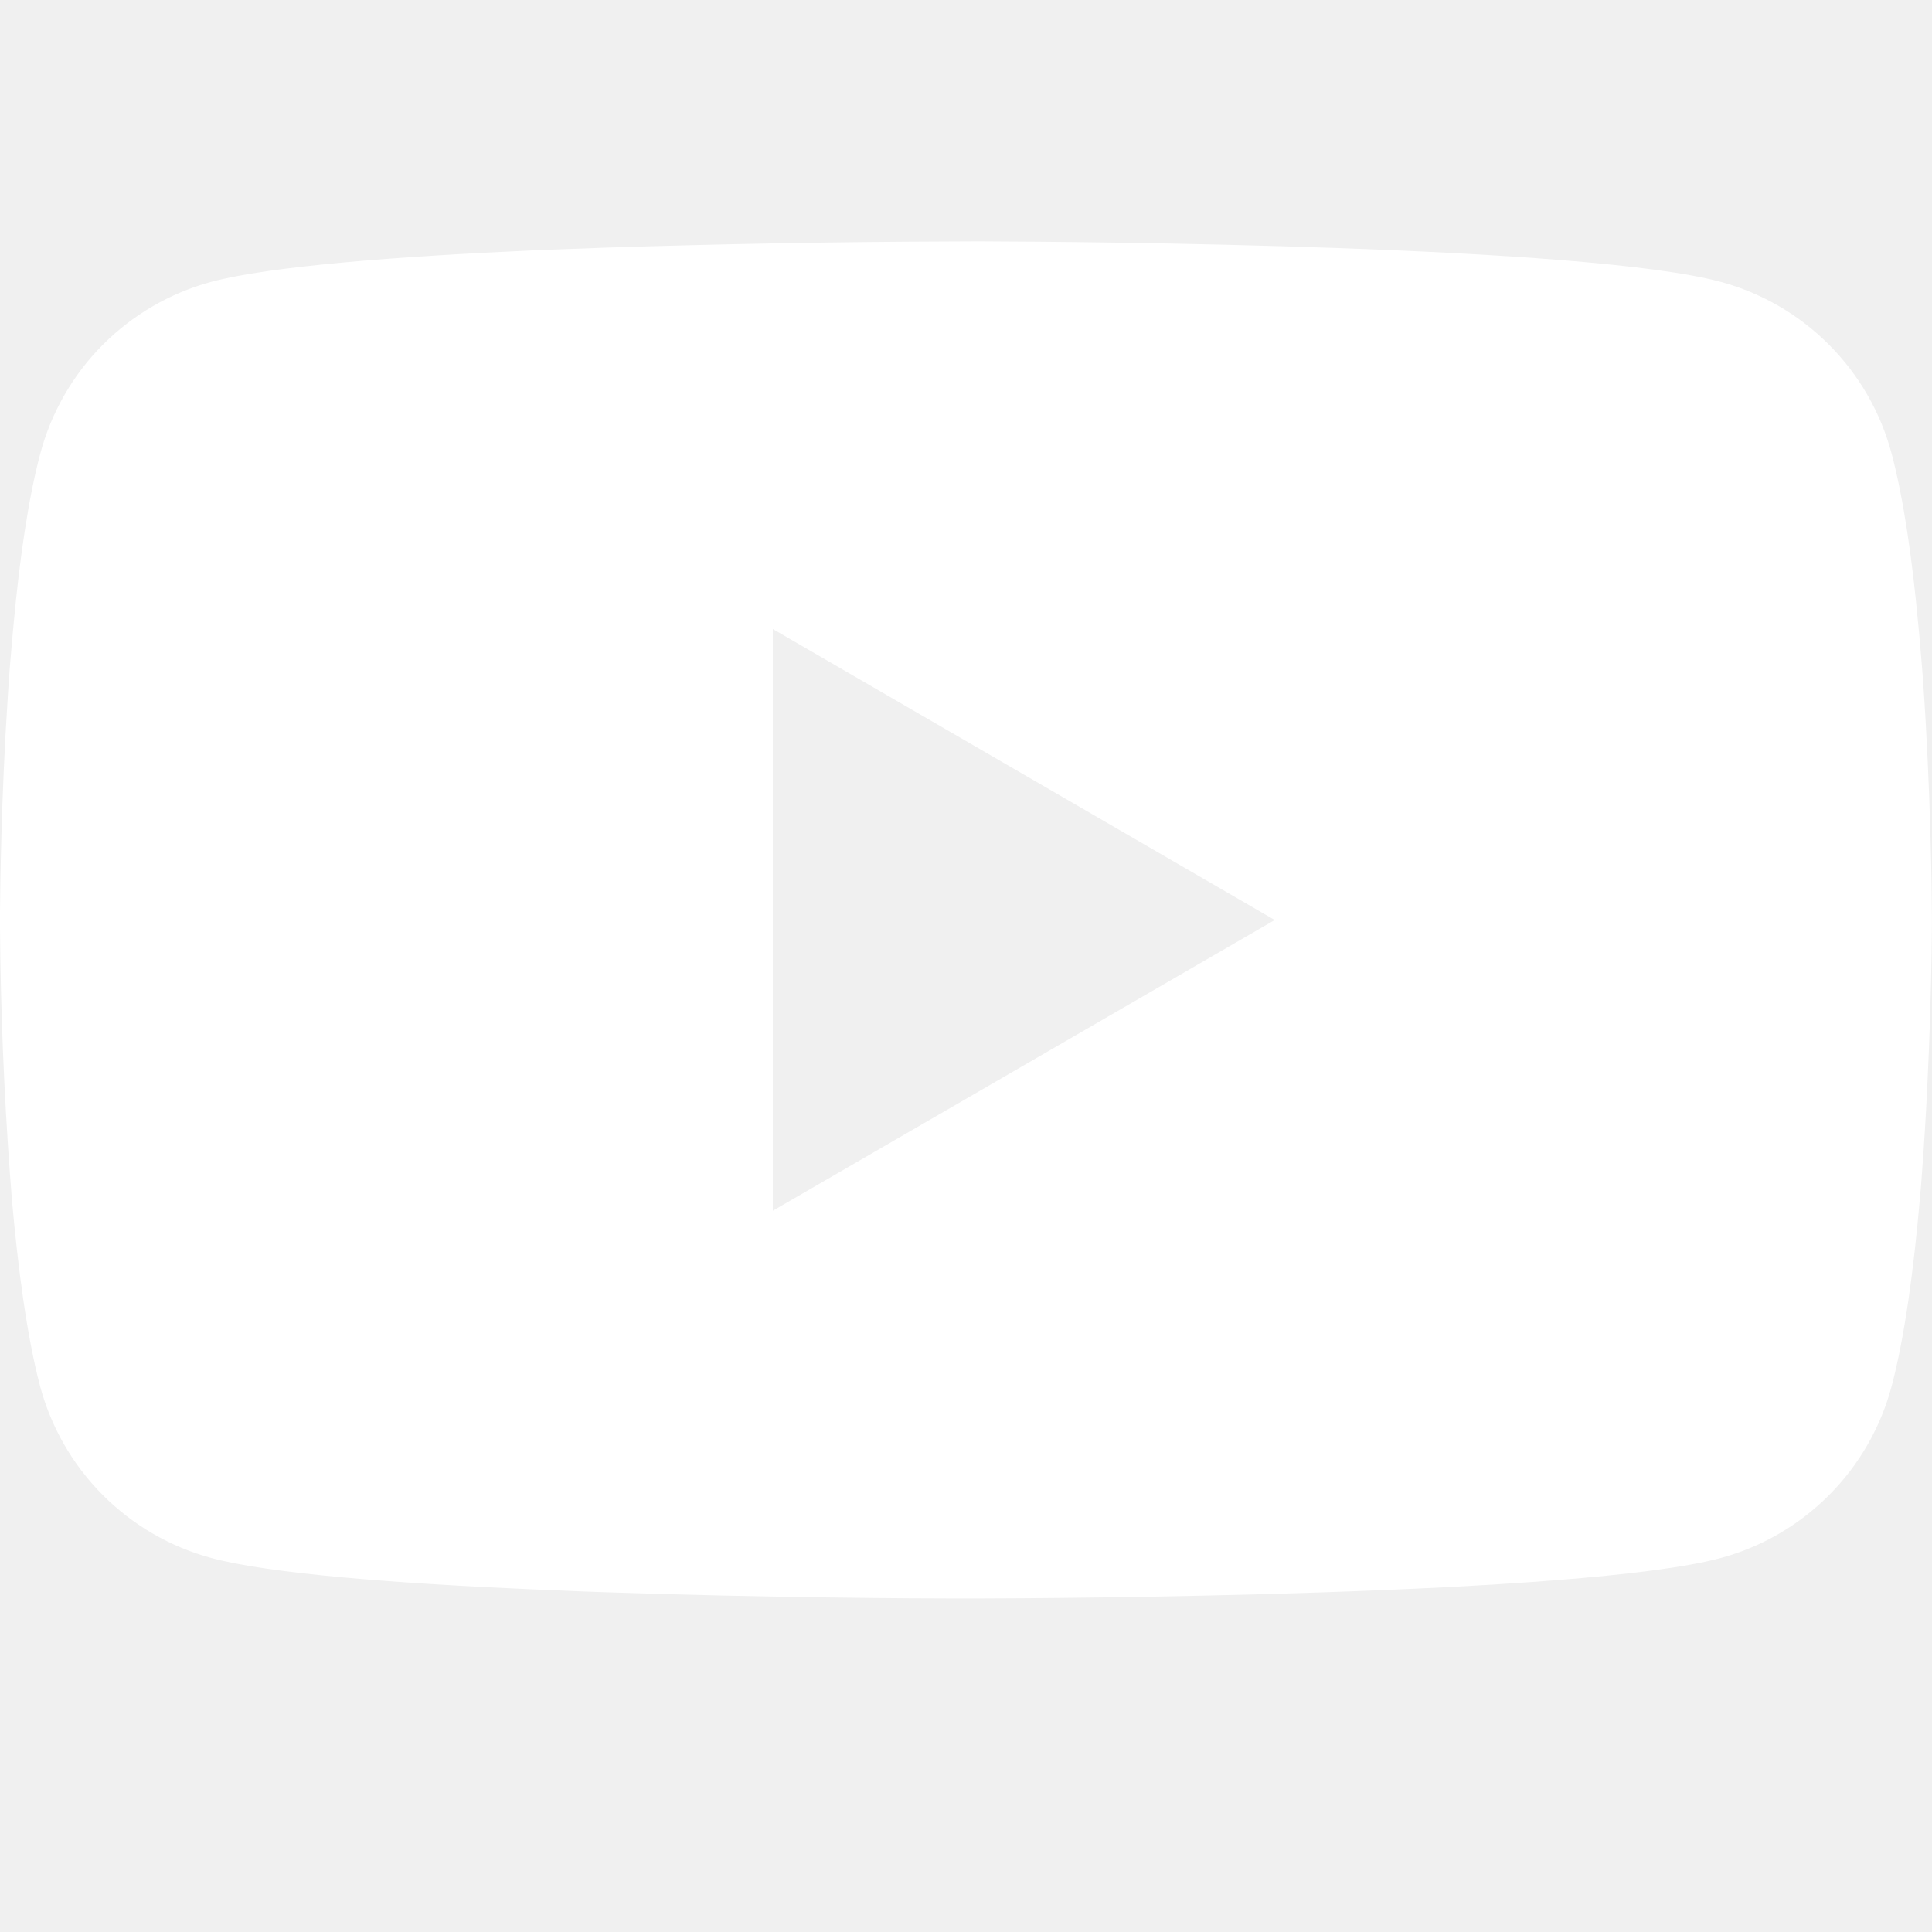
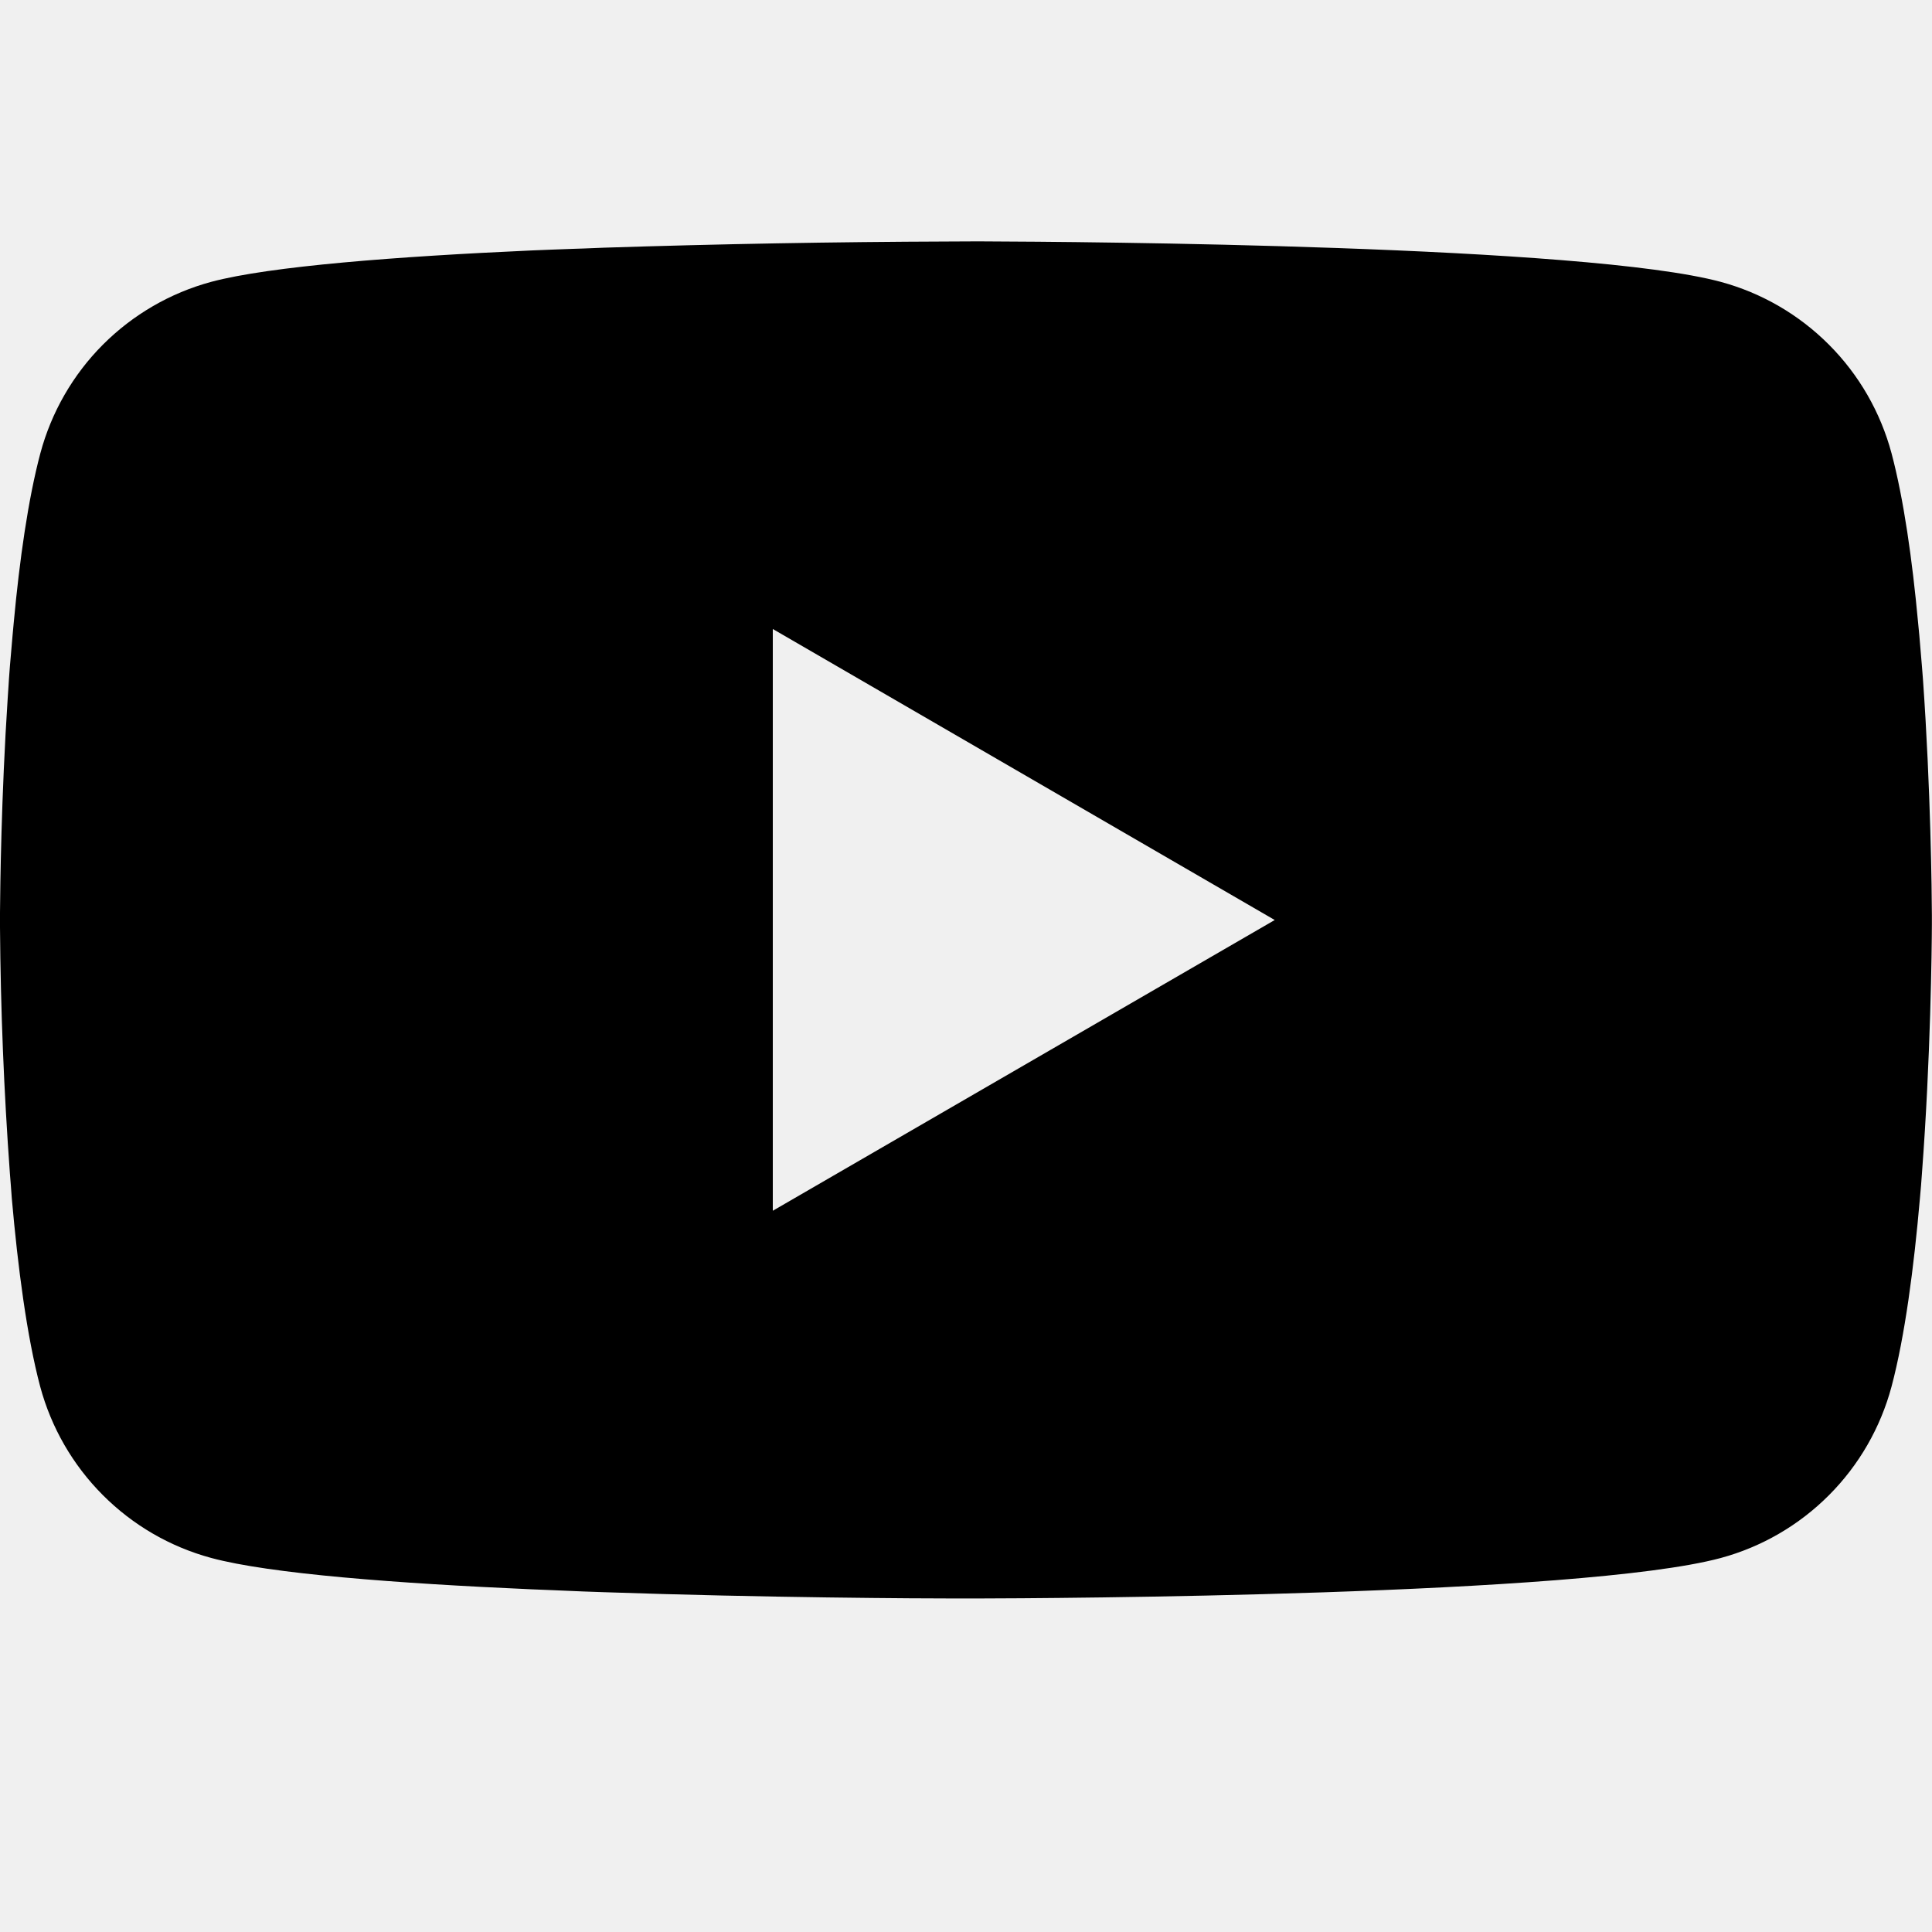
<svg xmlns="http://www.w3.org/2000/svg" width="35" height="35" viewBox="0 0 35 35" fill="none">
-   <path d="M17.612 4.373H17.806C19.604 4.379 28.715 4.445 31.172 5.106C31.915 5.307 32.591 5.7 33.134 6.245C33.678 6.79 34.068 7.469 34.267 8.212C34.488 9.043 34.643 10.143 34.748 11.279L34.77 11.506L34.818 12.075L34.836 12.303C34.978 14.302 34.996 16.174 34.998 16.583V16.747C34.996 17.172 34.976 19.171 34.818 21.254L34.801 21.483L34.781 21.711C34.672 22.962 34.51 24.205 34.267 25.119C34.068 25.862 33.678 26.541 33.134 27.086C32.591 27.631 31.915 28.024 31.172 28.225C28.634 28.908 18.99 28.956 17.653 28.958H17.343C16.667 28.958 13.871 28.945 10.94 28.844L10.568 28.831L10.377 28.823L10.003 28.807L9.629 28.792C7.201 28.685 4.889 28.512 3.824 28.223C3.081 28.022 2.405 27.629 1.862 27.084C1.319 26.54 0.928 25.862 0.728 25.119C0.486 24.207 0.324 22.962 0.214 21.711L0.197 21.481L0.179 21.254C0.071 19.771 0.011 18.286 0 16.8L0 16.531C0.004 16.061 0.022 14.435 0.14 12.642L0.155 12.416L0.162 12.303L0.179 12.075L0.228 11.506L0.249 11.279C0.354 10.143 0.51 9.041 0.731 8.212C0.93 7.469 1.32 6.79 1.863 6.245C2.407 5.7 3.083 5.307 3.826 5.106C4.891 4.821 7.203 4.646 9.632 4.537L10.003 4.522L10.38 4.508L10.568 4.502L10.942 4.487C13.024 4.42 15.106 4.382 17.189 4.375L17.612 4.373ZM14 11.395V21.934L23.093 16.667L14 11.395Z" fill="white" />
+   <path d="M17.612 4.373H17.806C19.604 4.379 28.715 4.445 31.172 5.106C31.915 5.307 32.591 5.7 33.134 6.245C33.678 6.79 34.068 7.469 34.267 8.212C34.488 9.043 34.643 10.143 34.748 11.279L34.77 11.506L34.818 12.075L34.836 12.303C34.978 14.302 34.996 16.174 34.998 16.583V16.747C34.996 17.172 34.976 19.171 34.818 21.254L34.801 21.483L34.781 21.711C34.672 22.962 34.51 24.205 34.267 25.119C34.068 25.862 33.678 26.541 33.134 27.086C32.591 27.631 31.915 28.024 31.172 28.225C28.634 28.908 18.99 28.956 17.653 28.958H17.343C16.667 28.958 13.871 28.945 10.94 28.844L10.568 28.831L10.377 28.823L10.003 28.807L9.629 28.792C7.201 28.685 4.889 28.512 3.824 28.223C3.081 28.022 2.405 27.629 1.862 27.084C1.319 26.54 0.928 25.862 0.728 25.119C0.486 24.207 0.324 22.962 0.214 21.711L0.197 21.481L0.179 21.254C0.071 19.771 0.011 18.286 0 16.8L0 16.531C0.004 16.061 0.022 14.435 0.14 12.642L0.155 12.416L0.162 12.303L0.179 12.075L0.228 11.506L0.249 11.279C0.354 10.143 0.51 9.041 0.731 8.212C0.93 7.469 1.32 6.79 1.863 6.245C2.407 5.7 3.083 5.307 3.826 5.106C4.891 4.821 7.203 4.646 9.632 4.537L10.003 4.522L10.38 4.508L10.568 4.502L10.942 4.487C13.024 4.42 15.106 4.382 17.189 4.375L17.612 4.373ZM14 11.395V21.934L23.093 16.667L14 11.395Z" fill="black" />
</svg>
